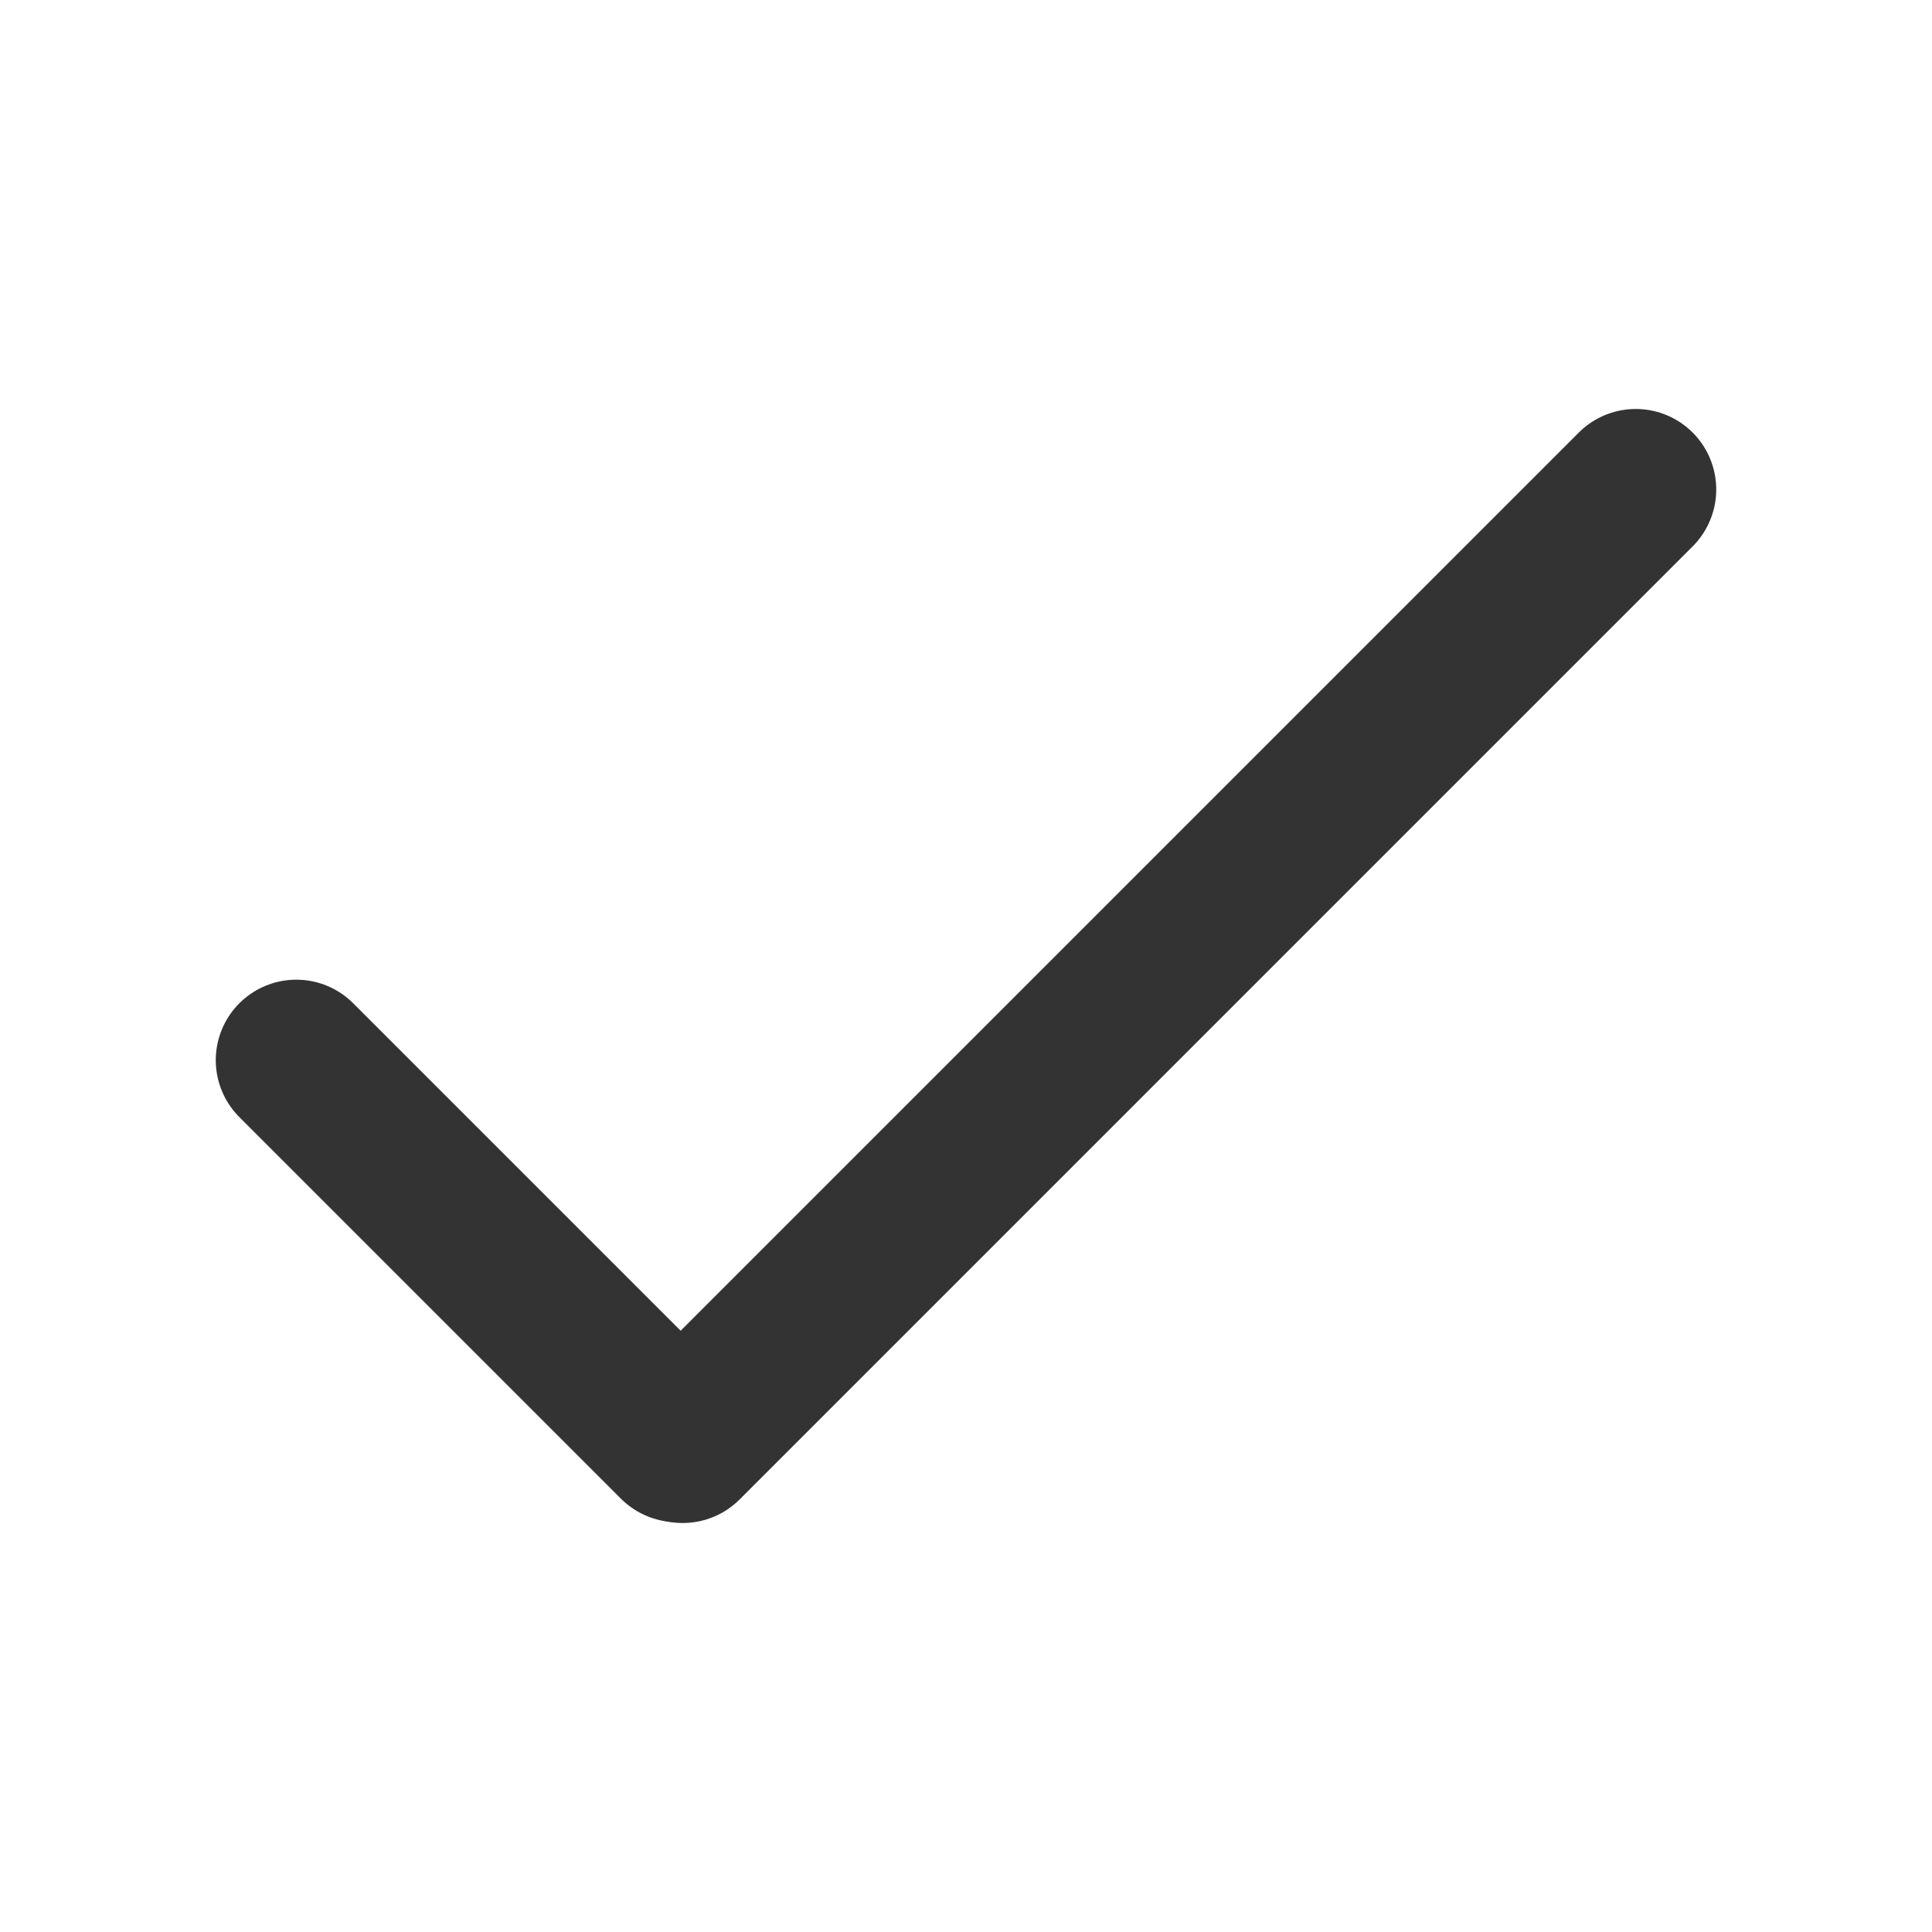
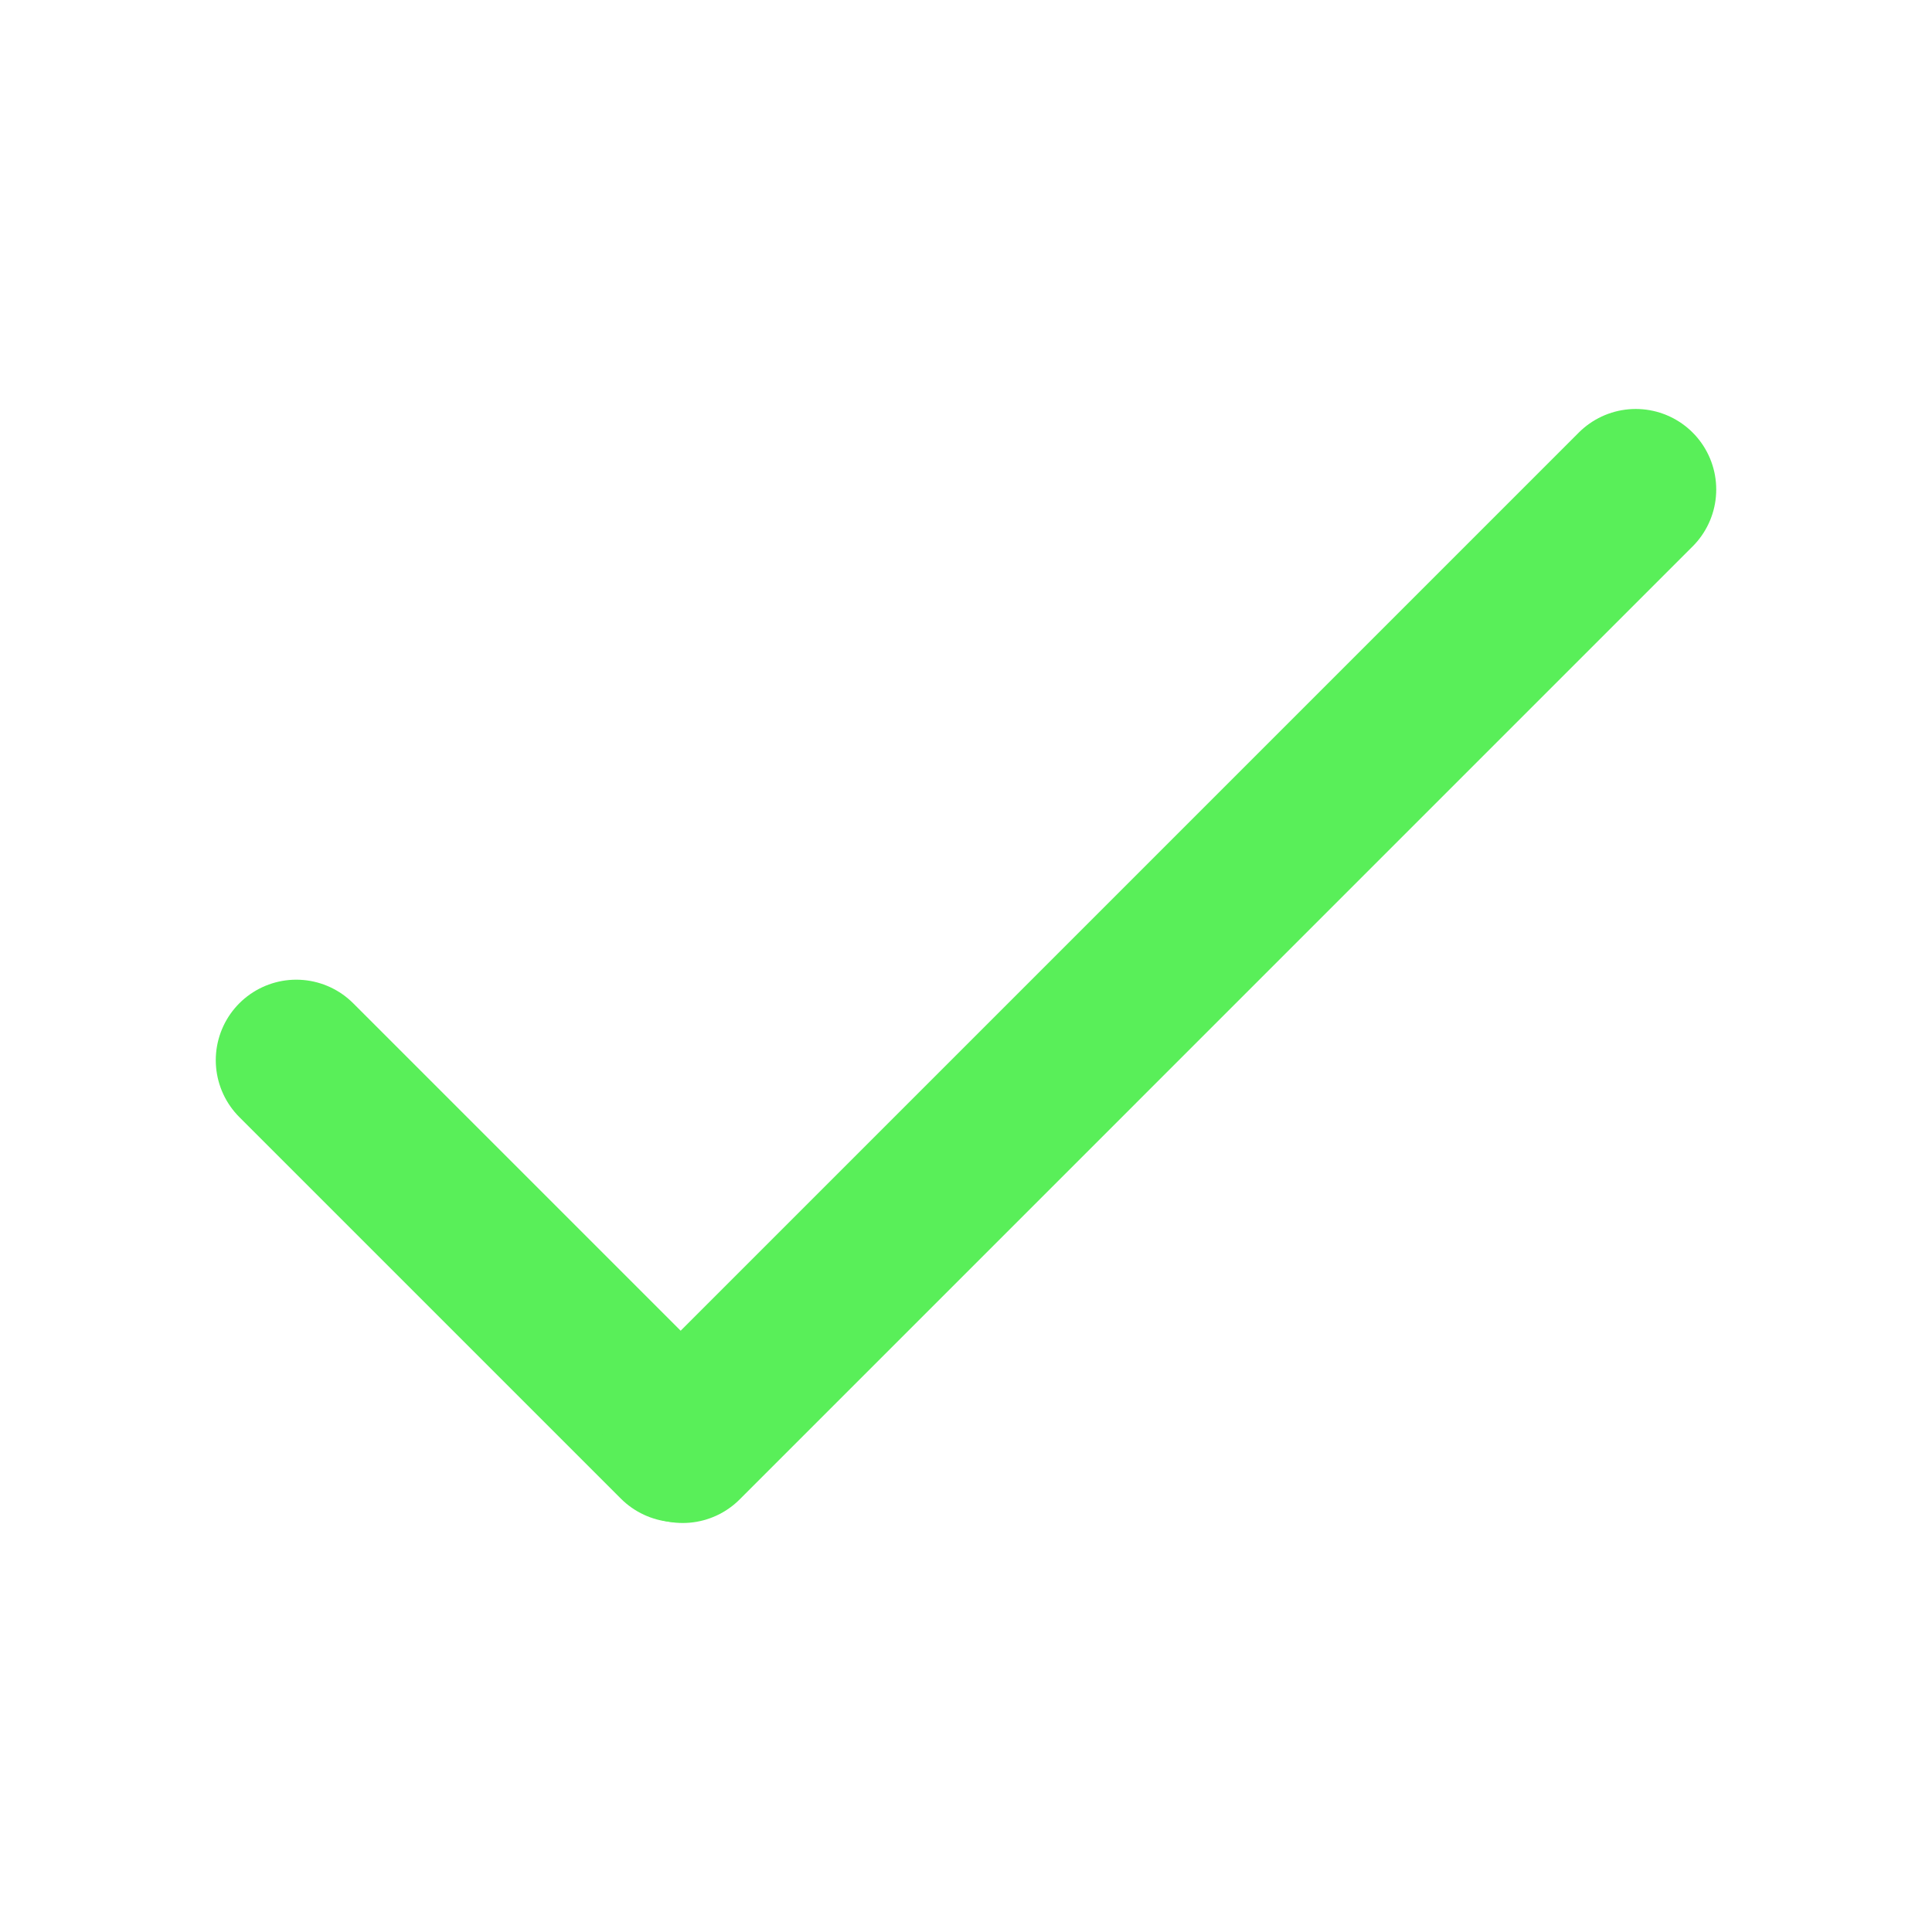
<svg xmlns="http://www.w3.org/2000/svg" version="1.1" id="svg1" x="0px" y="0px" width="60px" height="60px" viewBox="0 0 60 60" enable-background="new 0 0 60 60" xml:space="preserve">
-   <g>
-     <line fill="none" stroke="#333333" stroke-width="5" stroke-linecap="round" stroke-linejoin="round" x1="9.201" y1="32.925" x2="21.05" y2="44.774" />
-     <line fill="none" stroke="#333333" stroke-width="5" stroke-linecap="round" stroke-linejoin="round" x1="50.799" y1="15.201" x2="21.203" y2="44.798" />
+   <defs id="defs10" />
+   <g id="g4">
+     <line fill="none" stroke="#333333" stroke-width="5" stroke-linecap="round" stroke-linejoin="round" x1="9.201" y1="32.925" x2="21.05" y2="44.774" id="line6" style="stroke:#59ef59;stroke-opacity:1" />
+     <line fill="none" stroke="#333333" stroke-width="5" stroke-linecap="round" stroke-linejoin="round" x1="50.799" y1="15.201" x2="21.203" y2="44.798" id="line8" style="stroke:#59ef59;stroke-opacity:1" />
  </g>
</svg>
